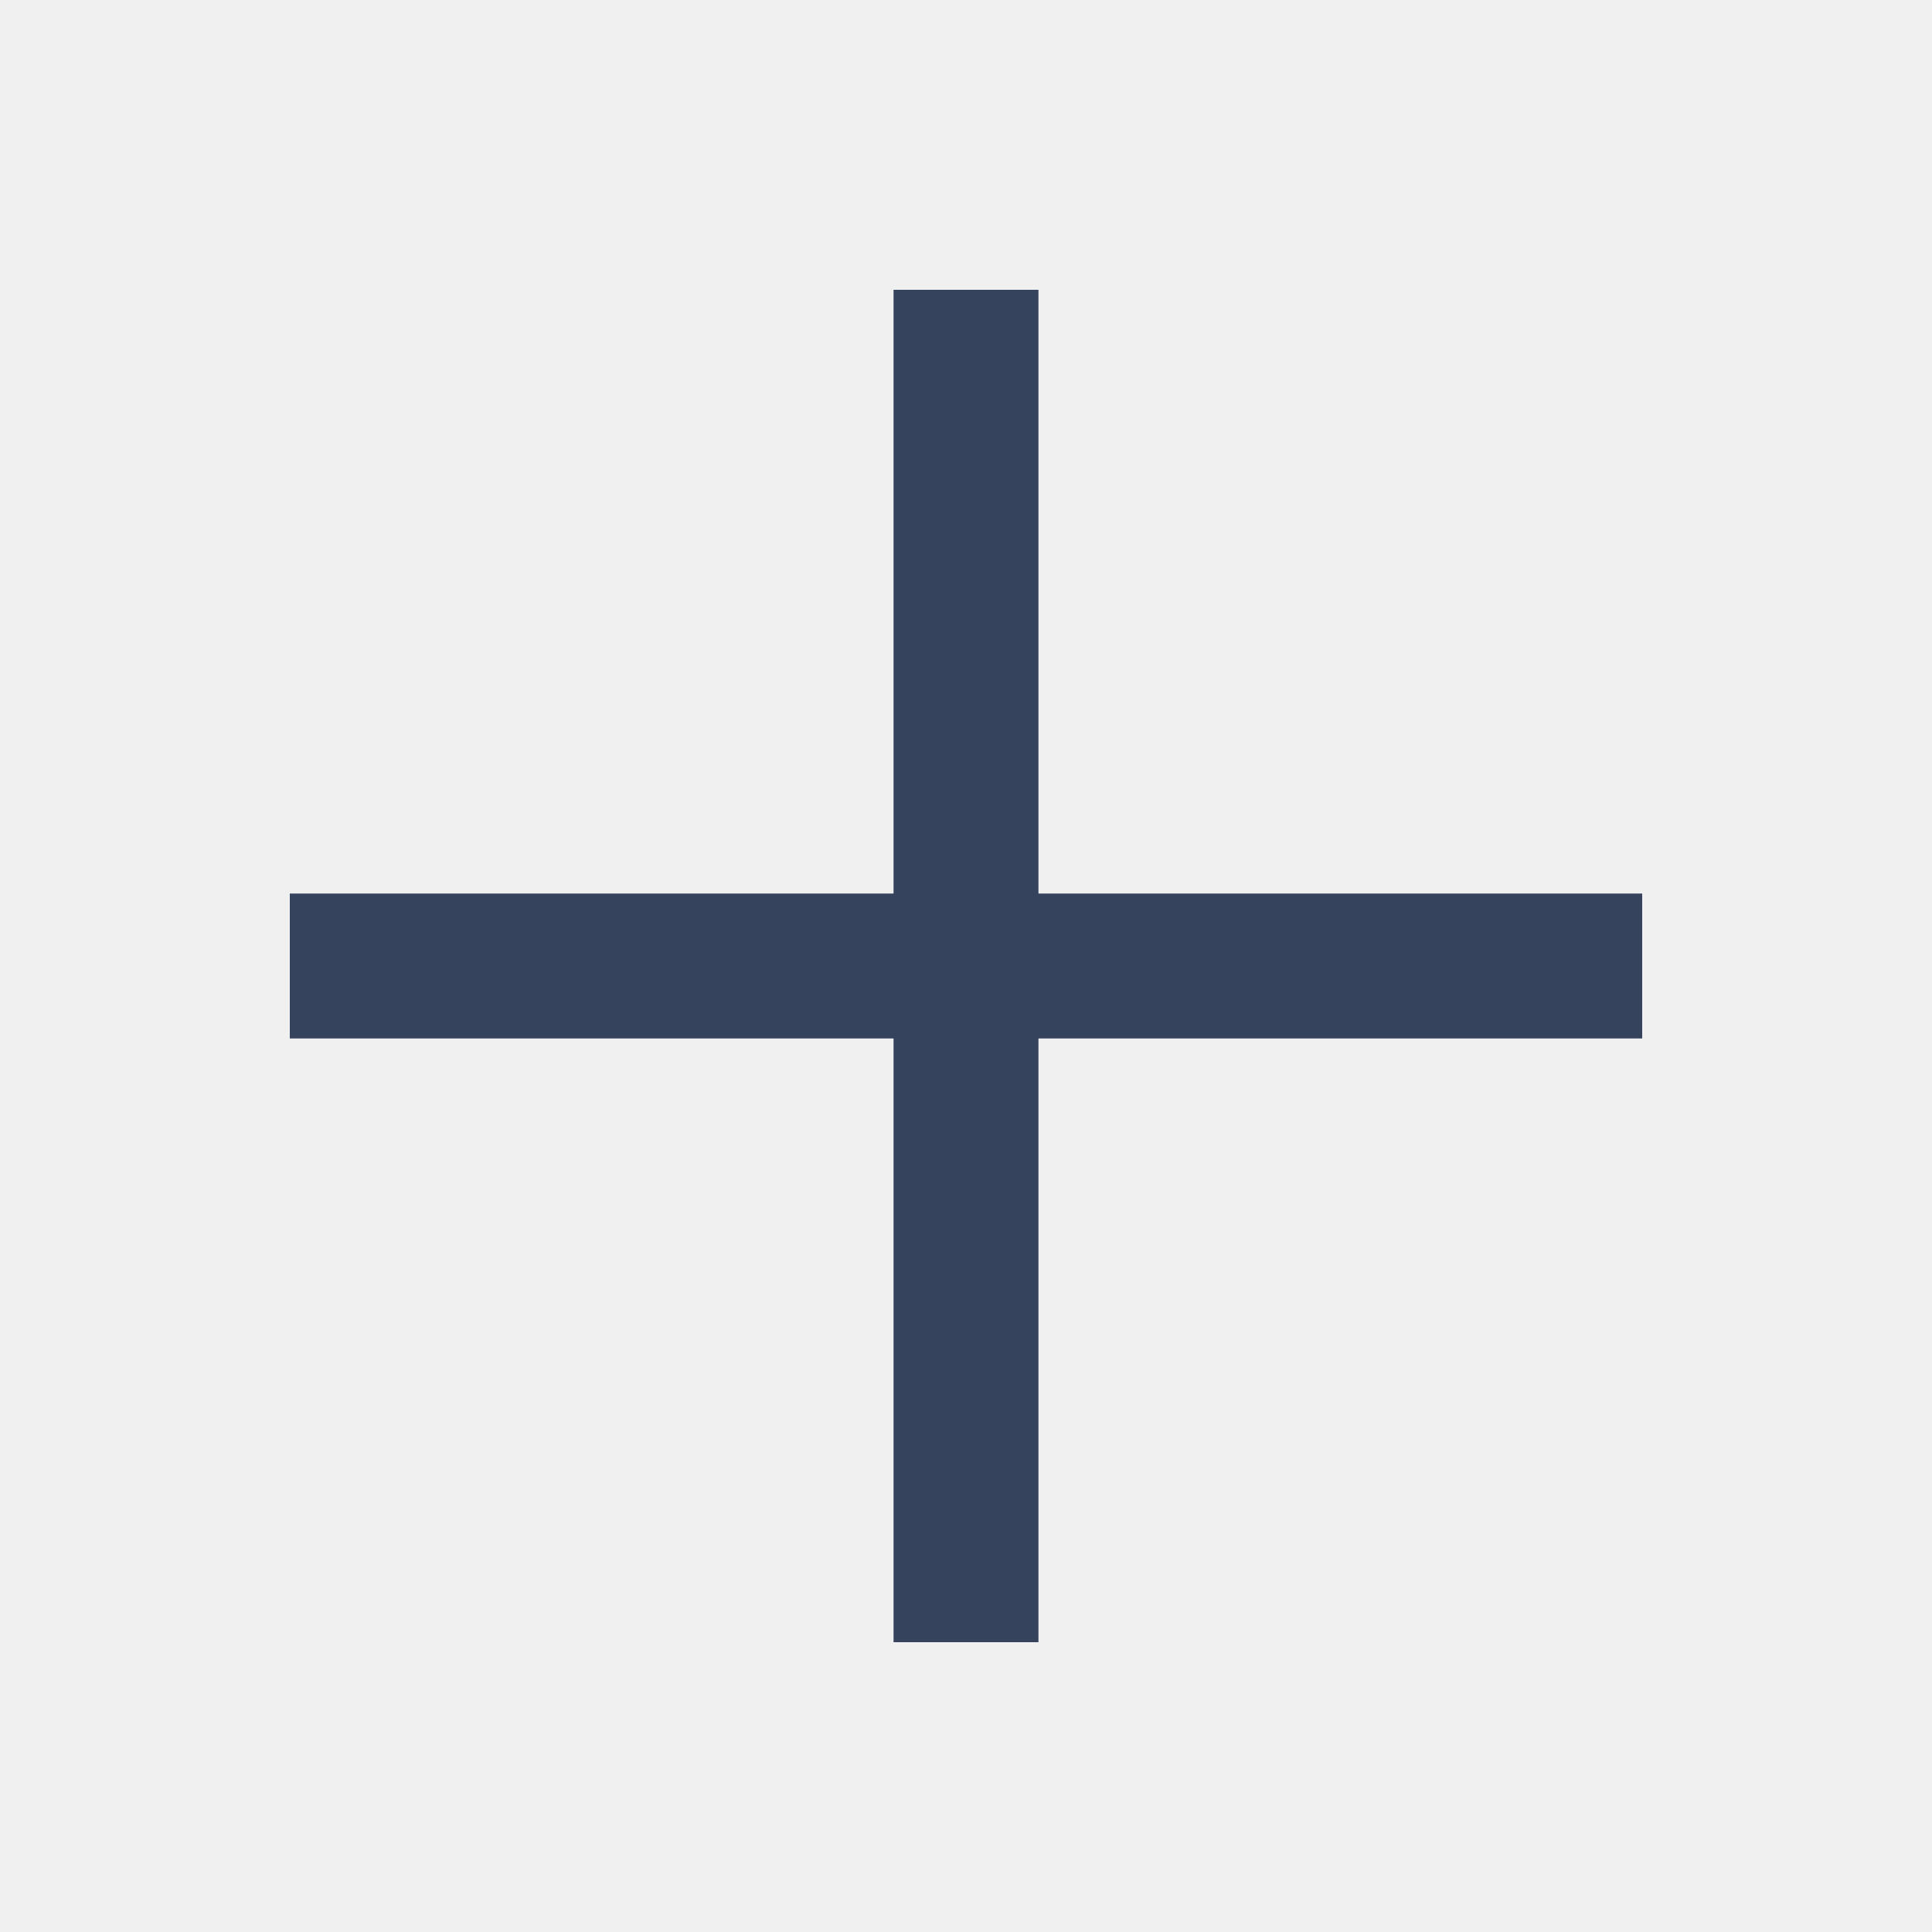
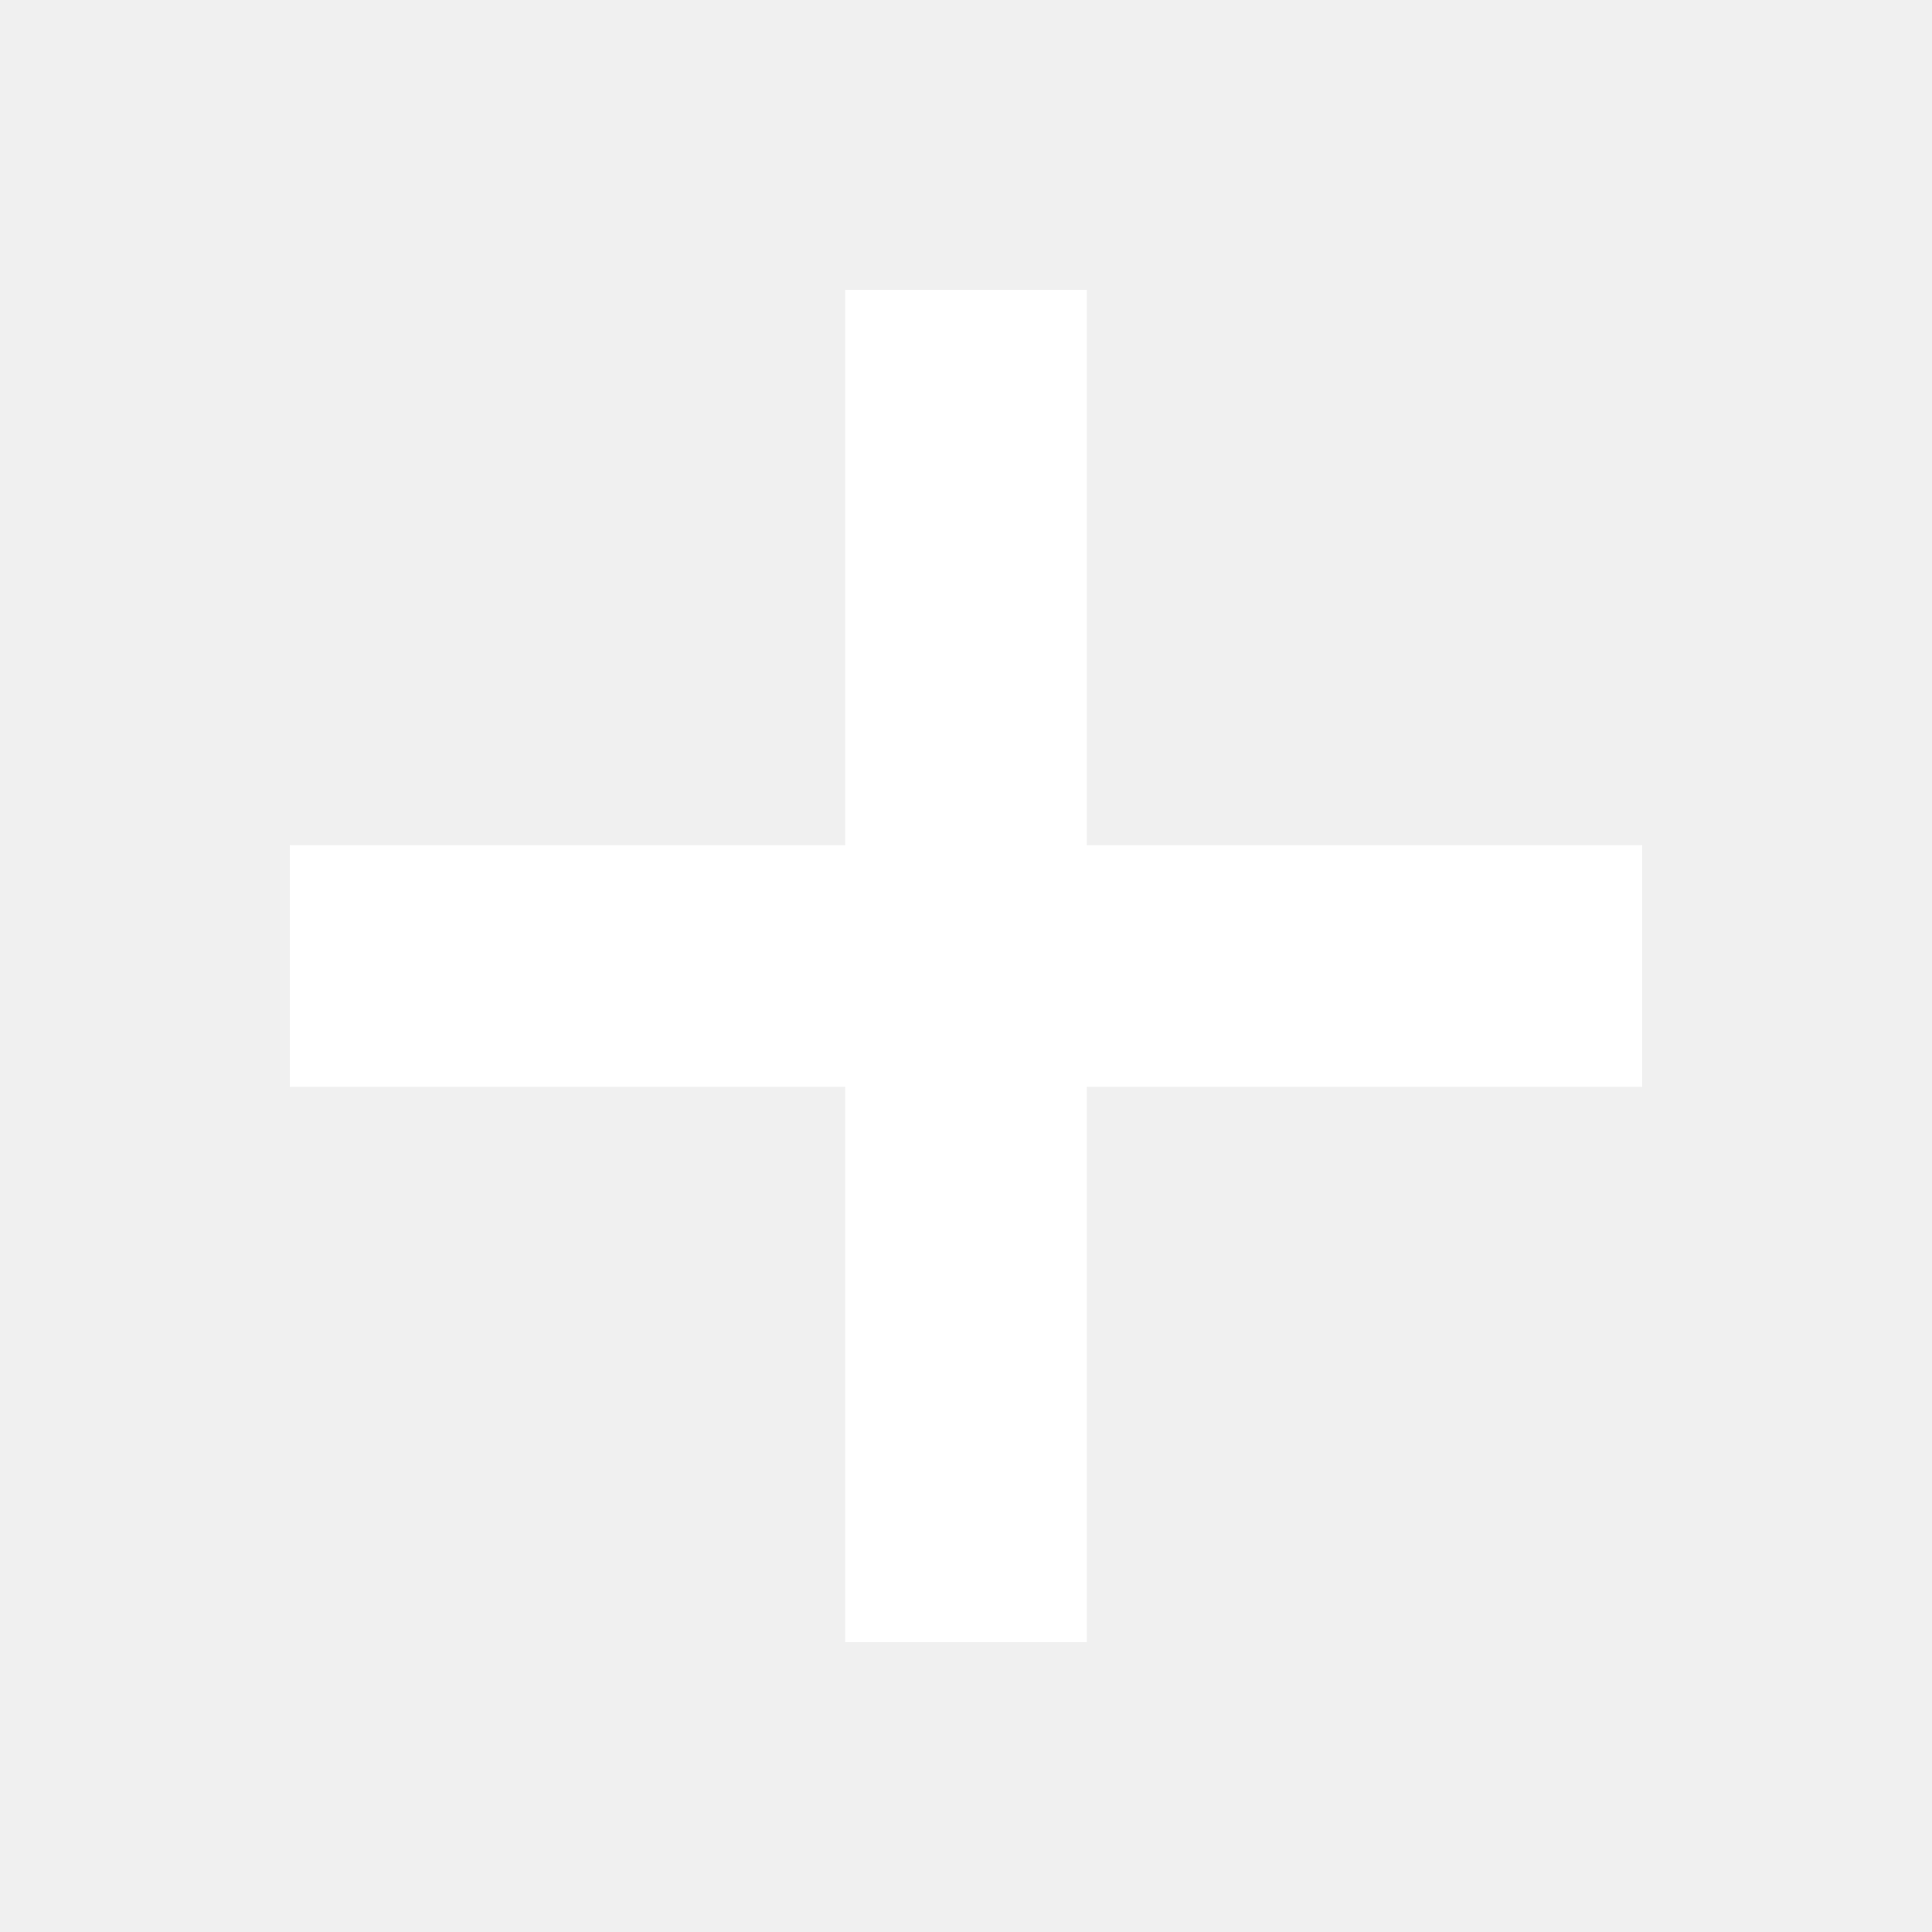
<svg xmlns="http://www.w3.org/2000/svg" width="20px" height="20px" viewBox="0 0 20 20" version="1.1">
-   <g id="Dashboard" stroke="none" stroke-width="1" fill="none" fill-rule="evenodd">
-     <g id="00-Menu-交互备份" transform="translate(-819, -299)" stroke="#36435C" stroke-width="1.5">
+   <g id="Dashboard" stroke="none" stroke-width="1" fill="#fff" fill-rule="evenodd">
+     <g id="00-Menu-交互备份" transform="translate(-819, -299)" stroke="#fff" stroke-width="2.5">
      <g id="icon_close" transform="translate(819, 299)">
        <line x1="3" y1="10" x2="17" y2="10" id="路径-5" />
        <line x1="10" y1="3" x2="10" y2="17" id="路径-8" />
      </g>
    </g>
  </g>
</svg>
